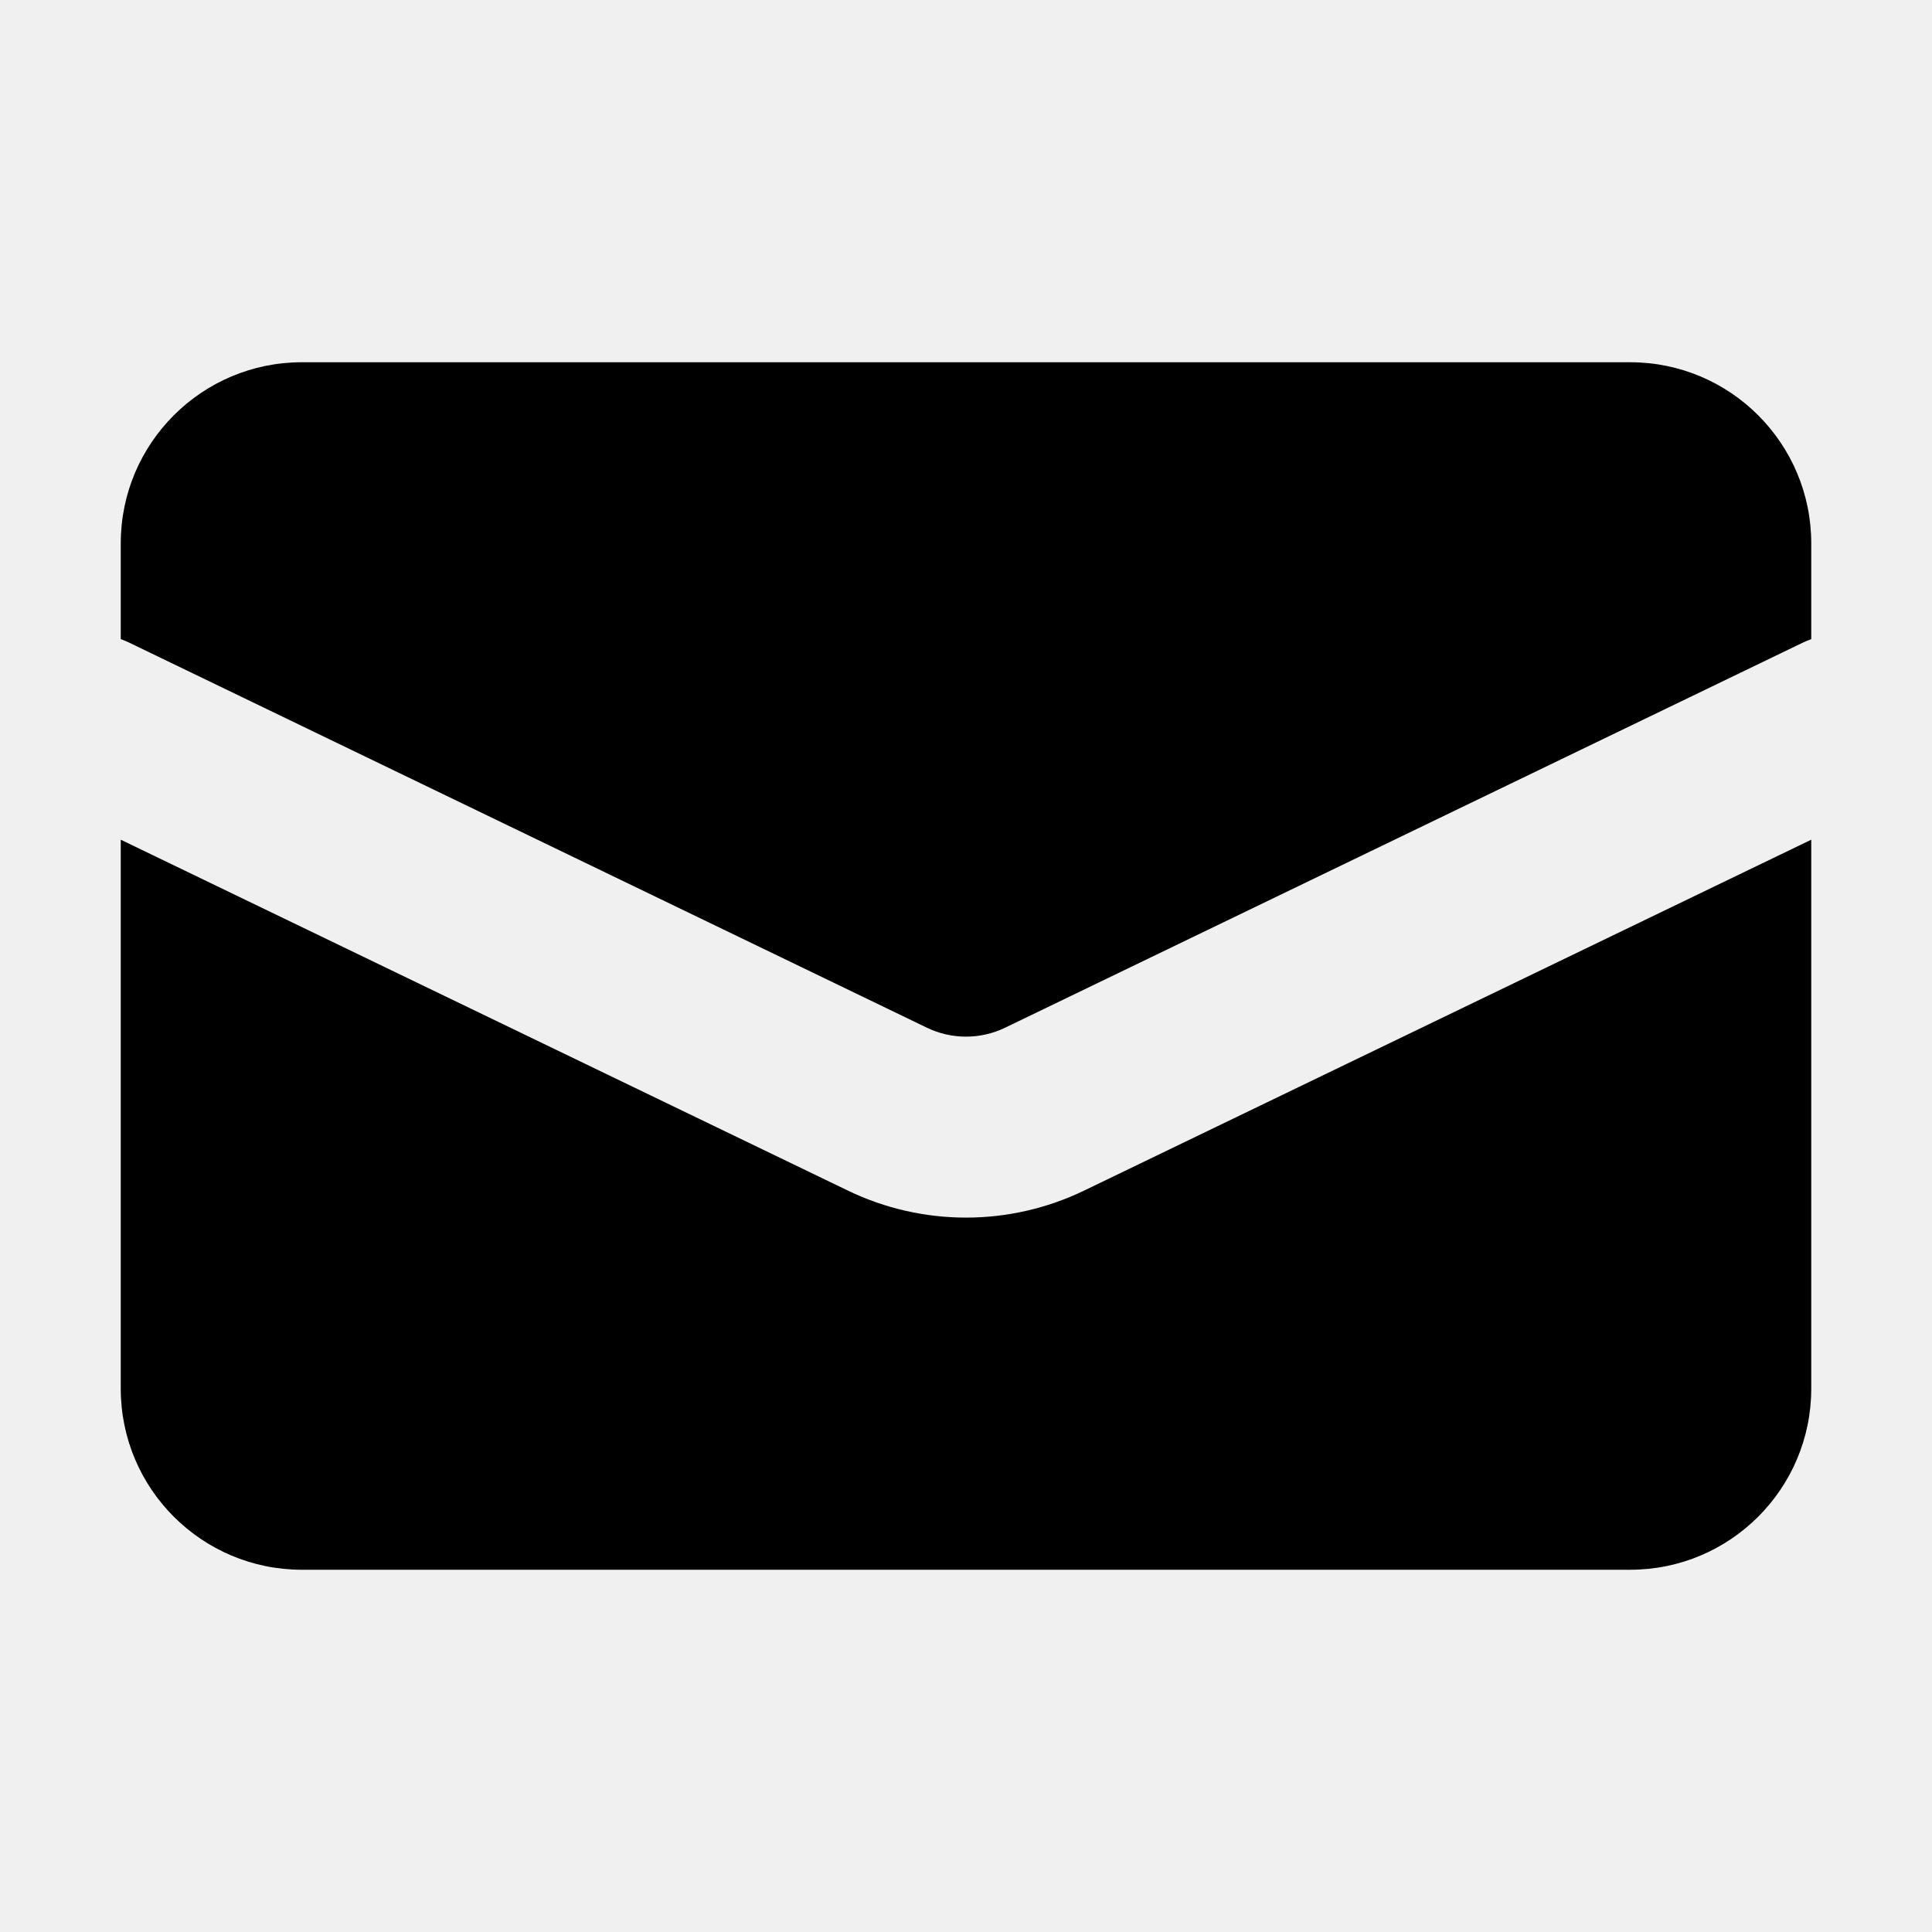
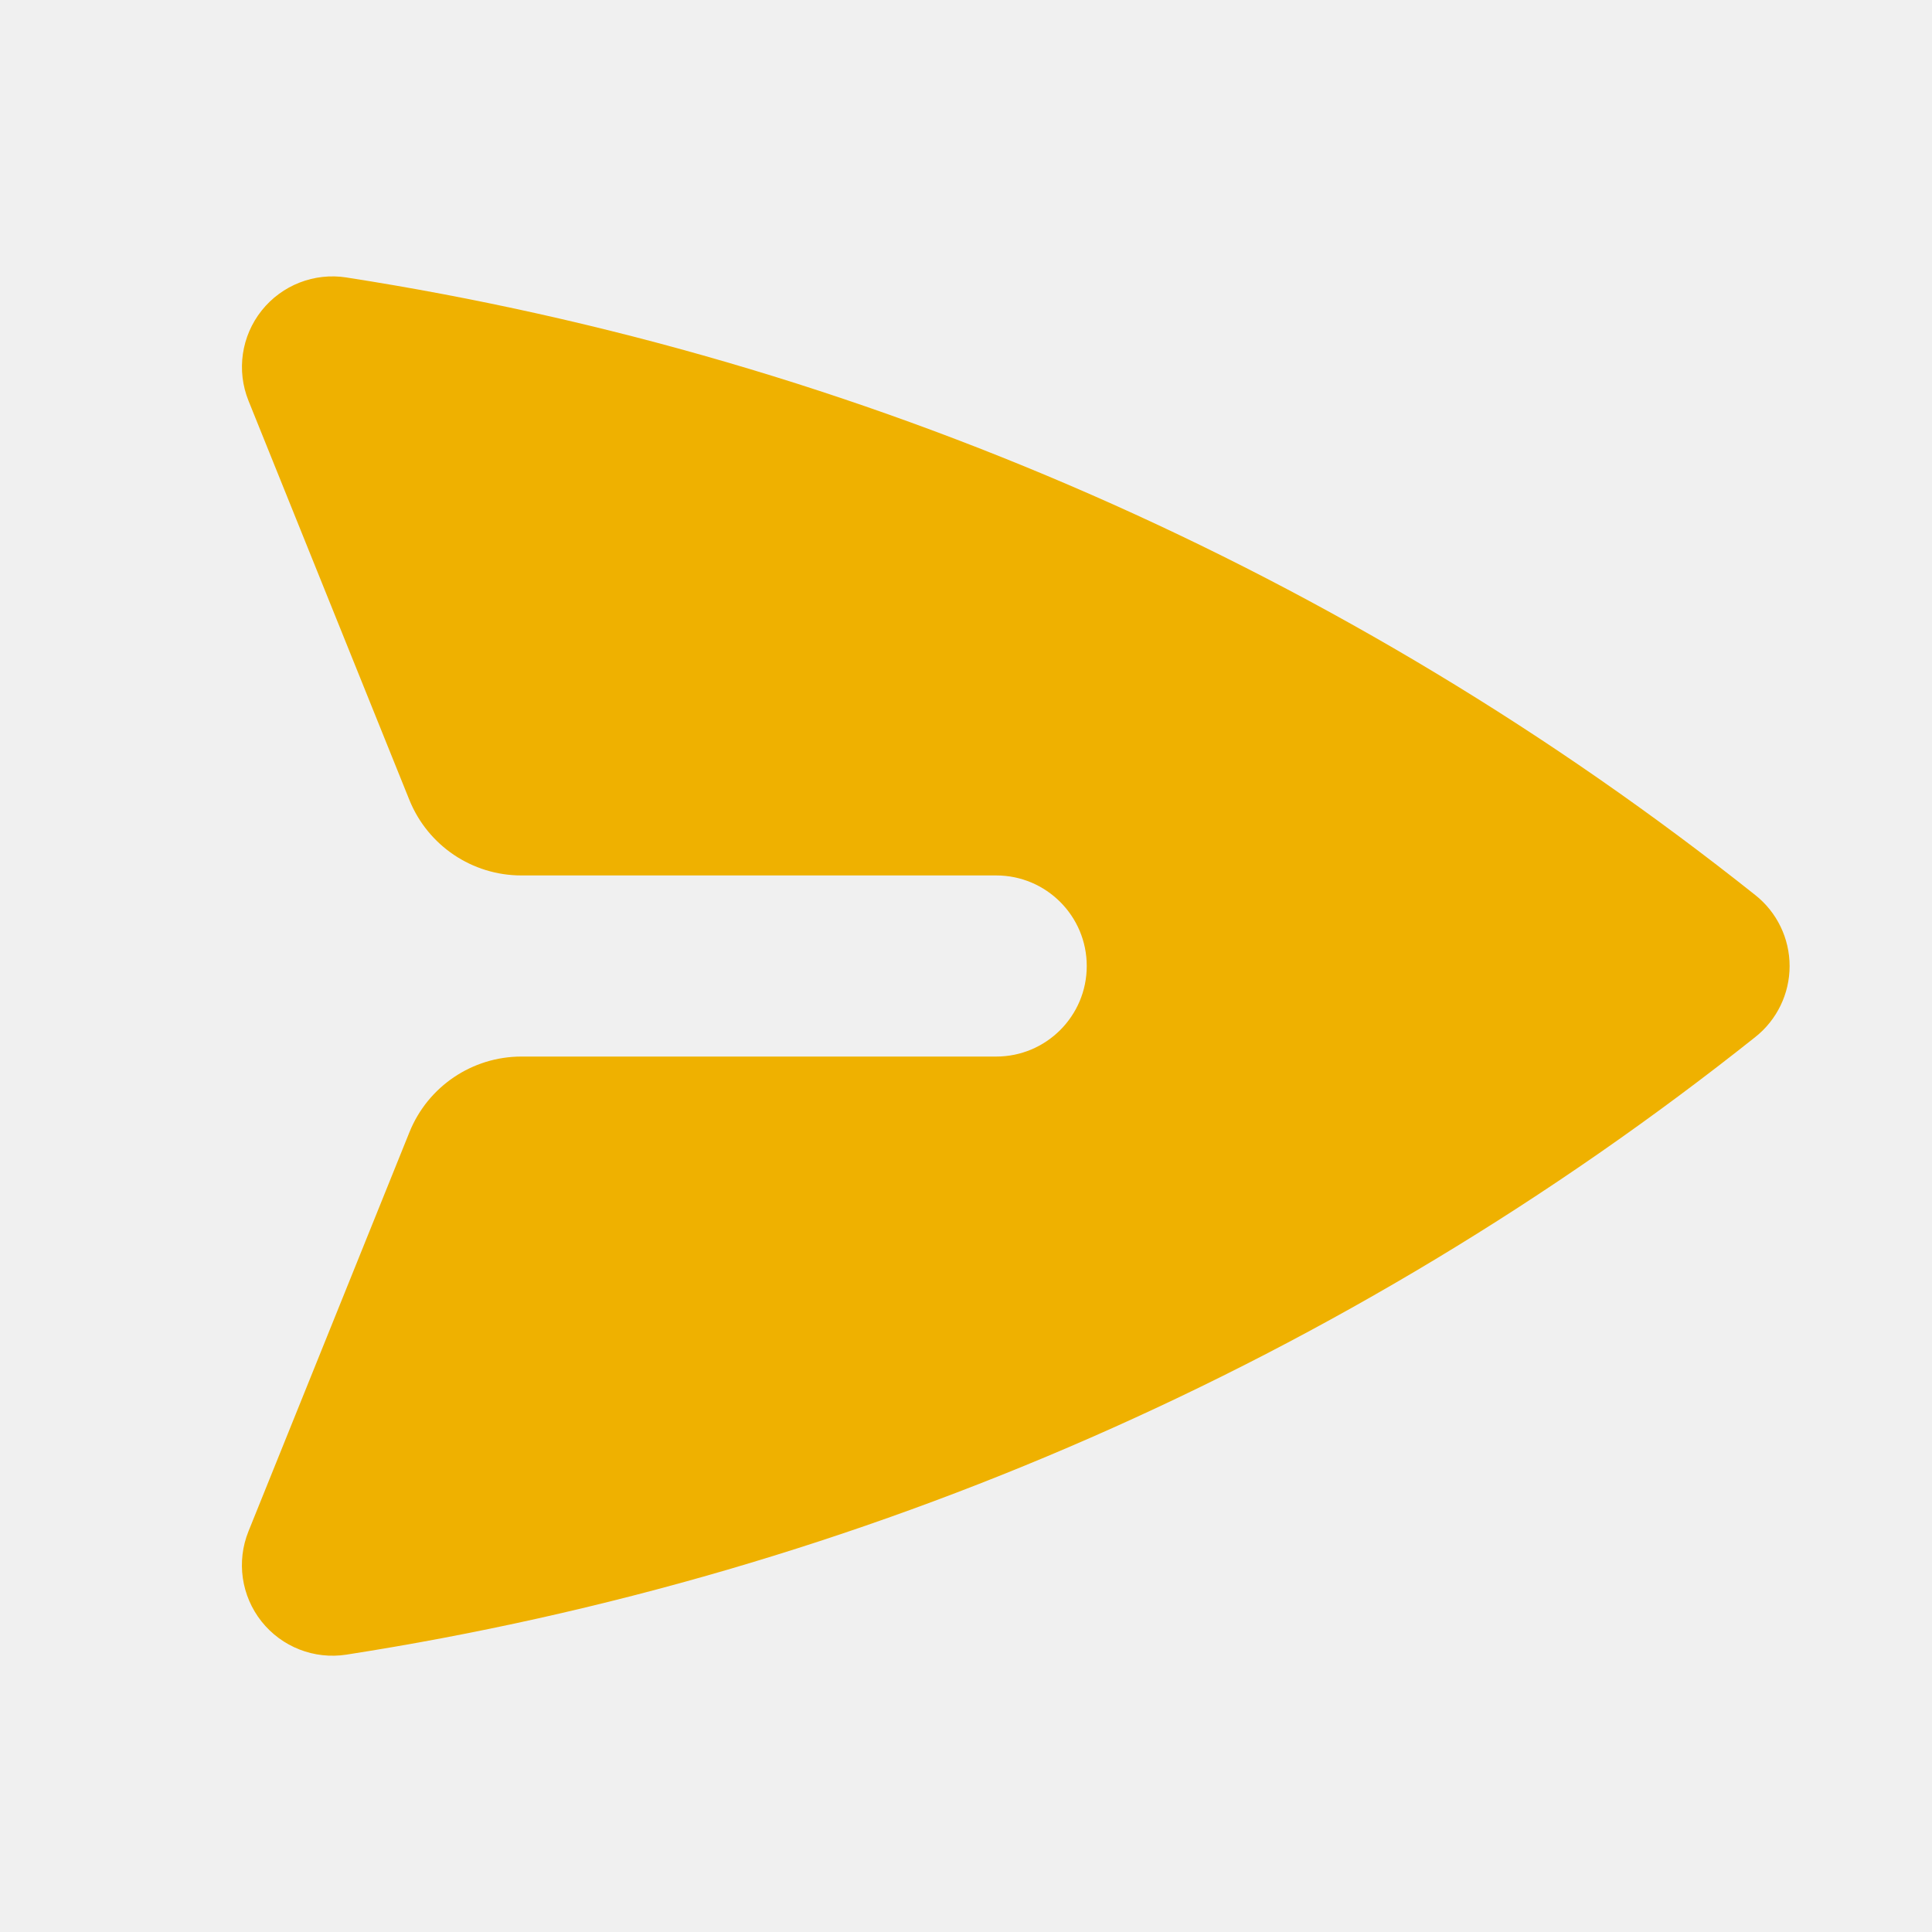
- <svg xmlns="http://www.w3.org/2000/svg" viewBox="0 0 16 16" fill="currentColor" class="size-4">
-   <style>
-     path { fill: black; }
-     @media (prefers-color-scheme: dark) {
-       path { fill: white; }
-     }
-   </style>
-   <path d="M2.5 3A1.5 1.5 0 0 0 1 4.5v.793c.026.009.051.02.076.032L7.674 8.51c.206.1.446.1.652 0l6.598-3.185A.755.755 0 0 1 15 5.293V4.5A1.5 1.5 0 0 0 13.5 3h-11Z" />
-   <path d="M15 6.954 8.978 9.86a2.25 2.25 0 0 1-1.956 0L1 6.954V11.5A1.5 1.5 0 0 0 2.5 13h11a1.5 1.5 0 0 0 1.5-1.5V6.954Z" />
+ <svg xmlns="http://www.w3.org/2000/svg" viewBox="0 0 16 16" fill="#efb100" class="size-4">
+   <path d="M2.87 2.298a.75.75 0 0 0-.812 1.021L3.39 6.624a1 1 0 0 0 .928.626H8.25a.75.75 0 0 1 0 1.5H4.318a1 1 0 0 0-.927.626l-1.333 3.305a.75.75 0 0 0 .811 1.022 24.89 24.89 0 0 0 11.668-5.115.75.75 0 0 0 0-1.175A24.89 24.89 0 0 0 2.869 2.298Z" />
</svg>
